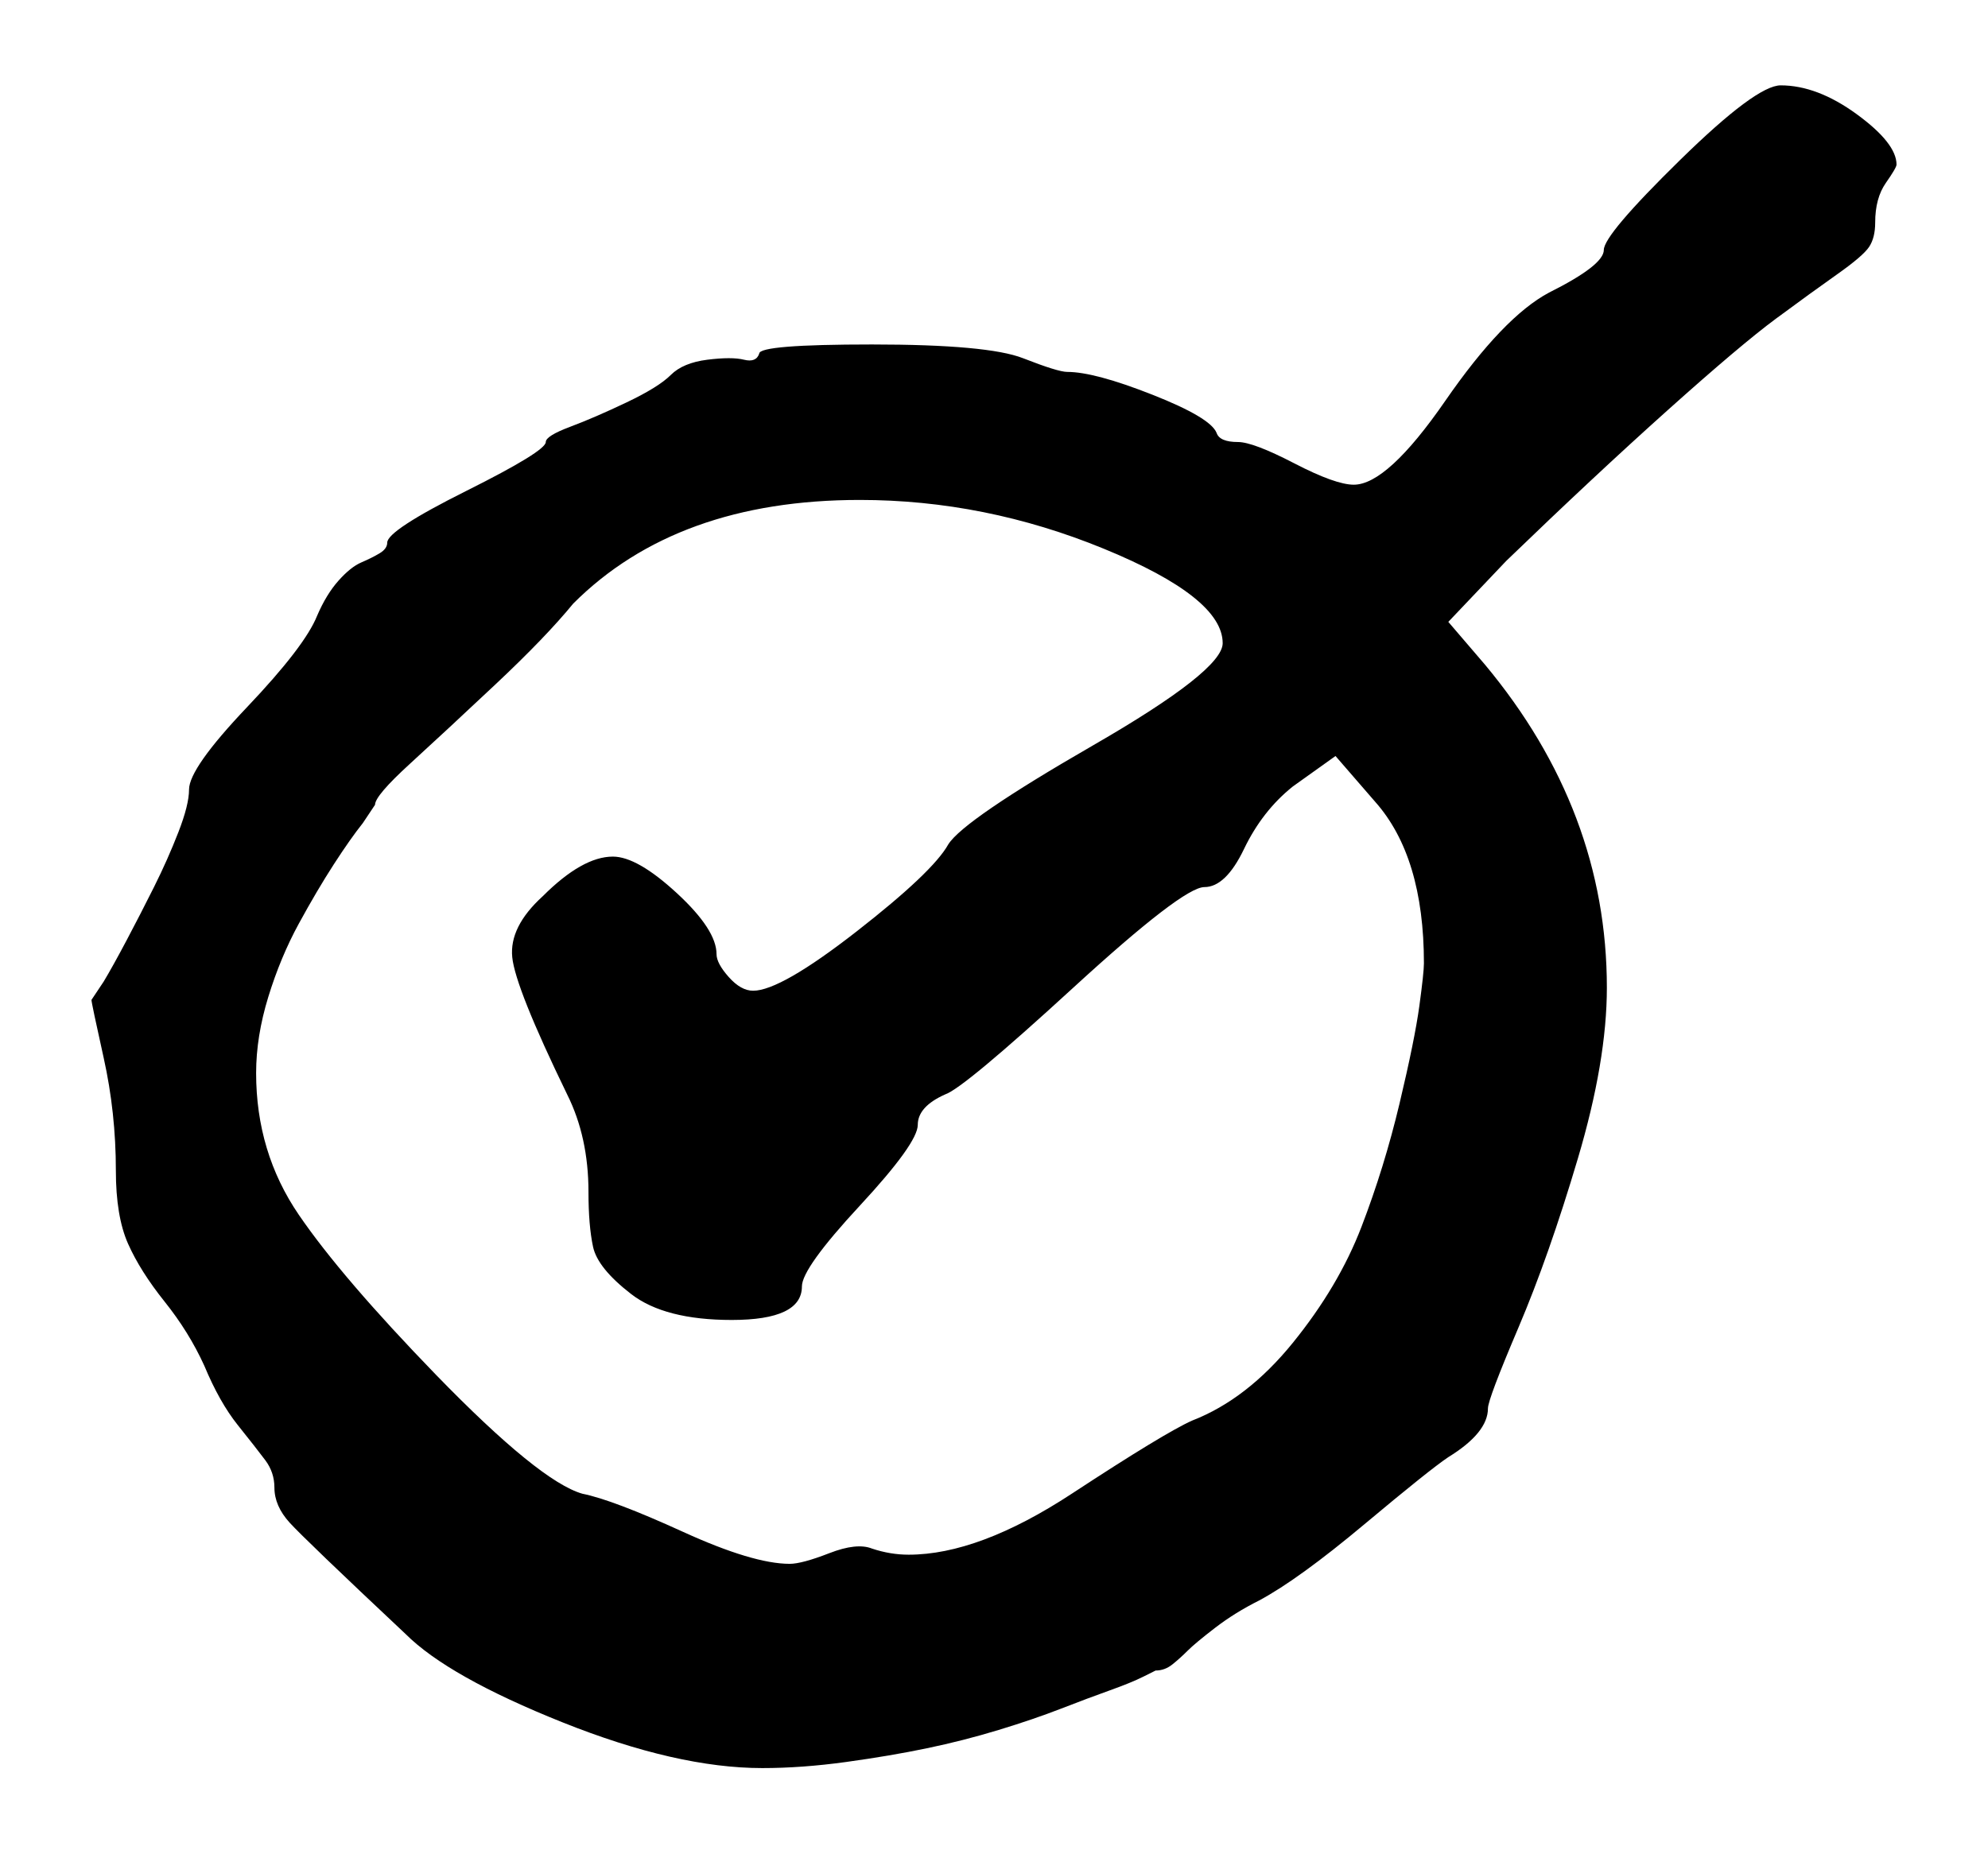
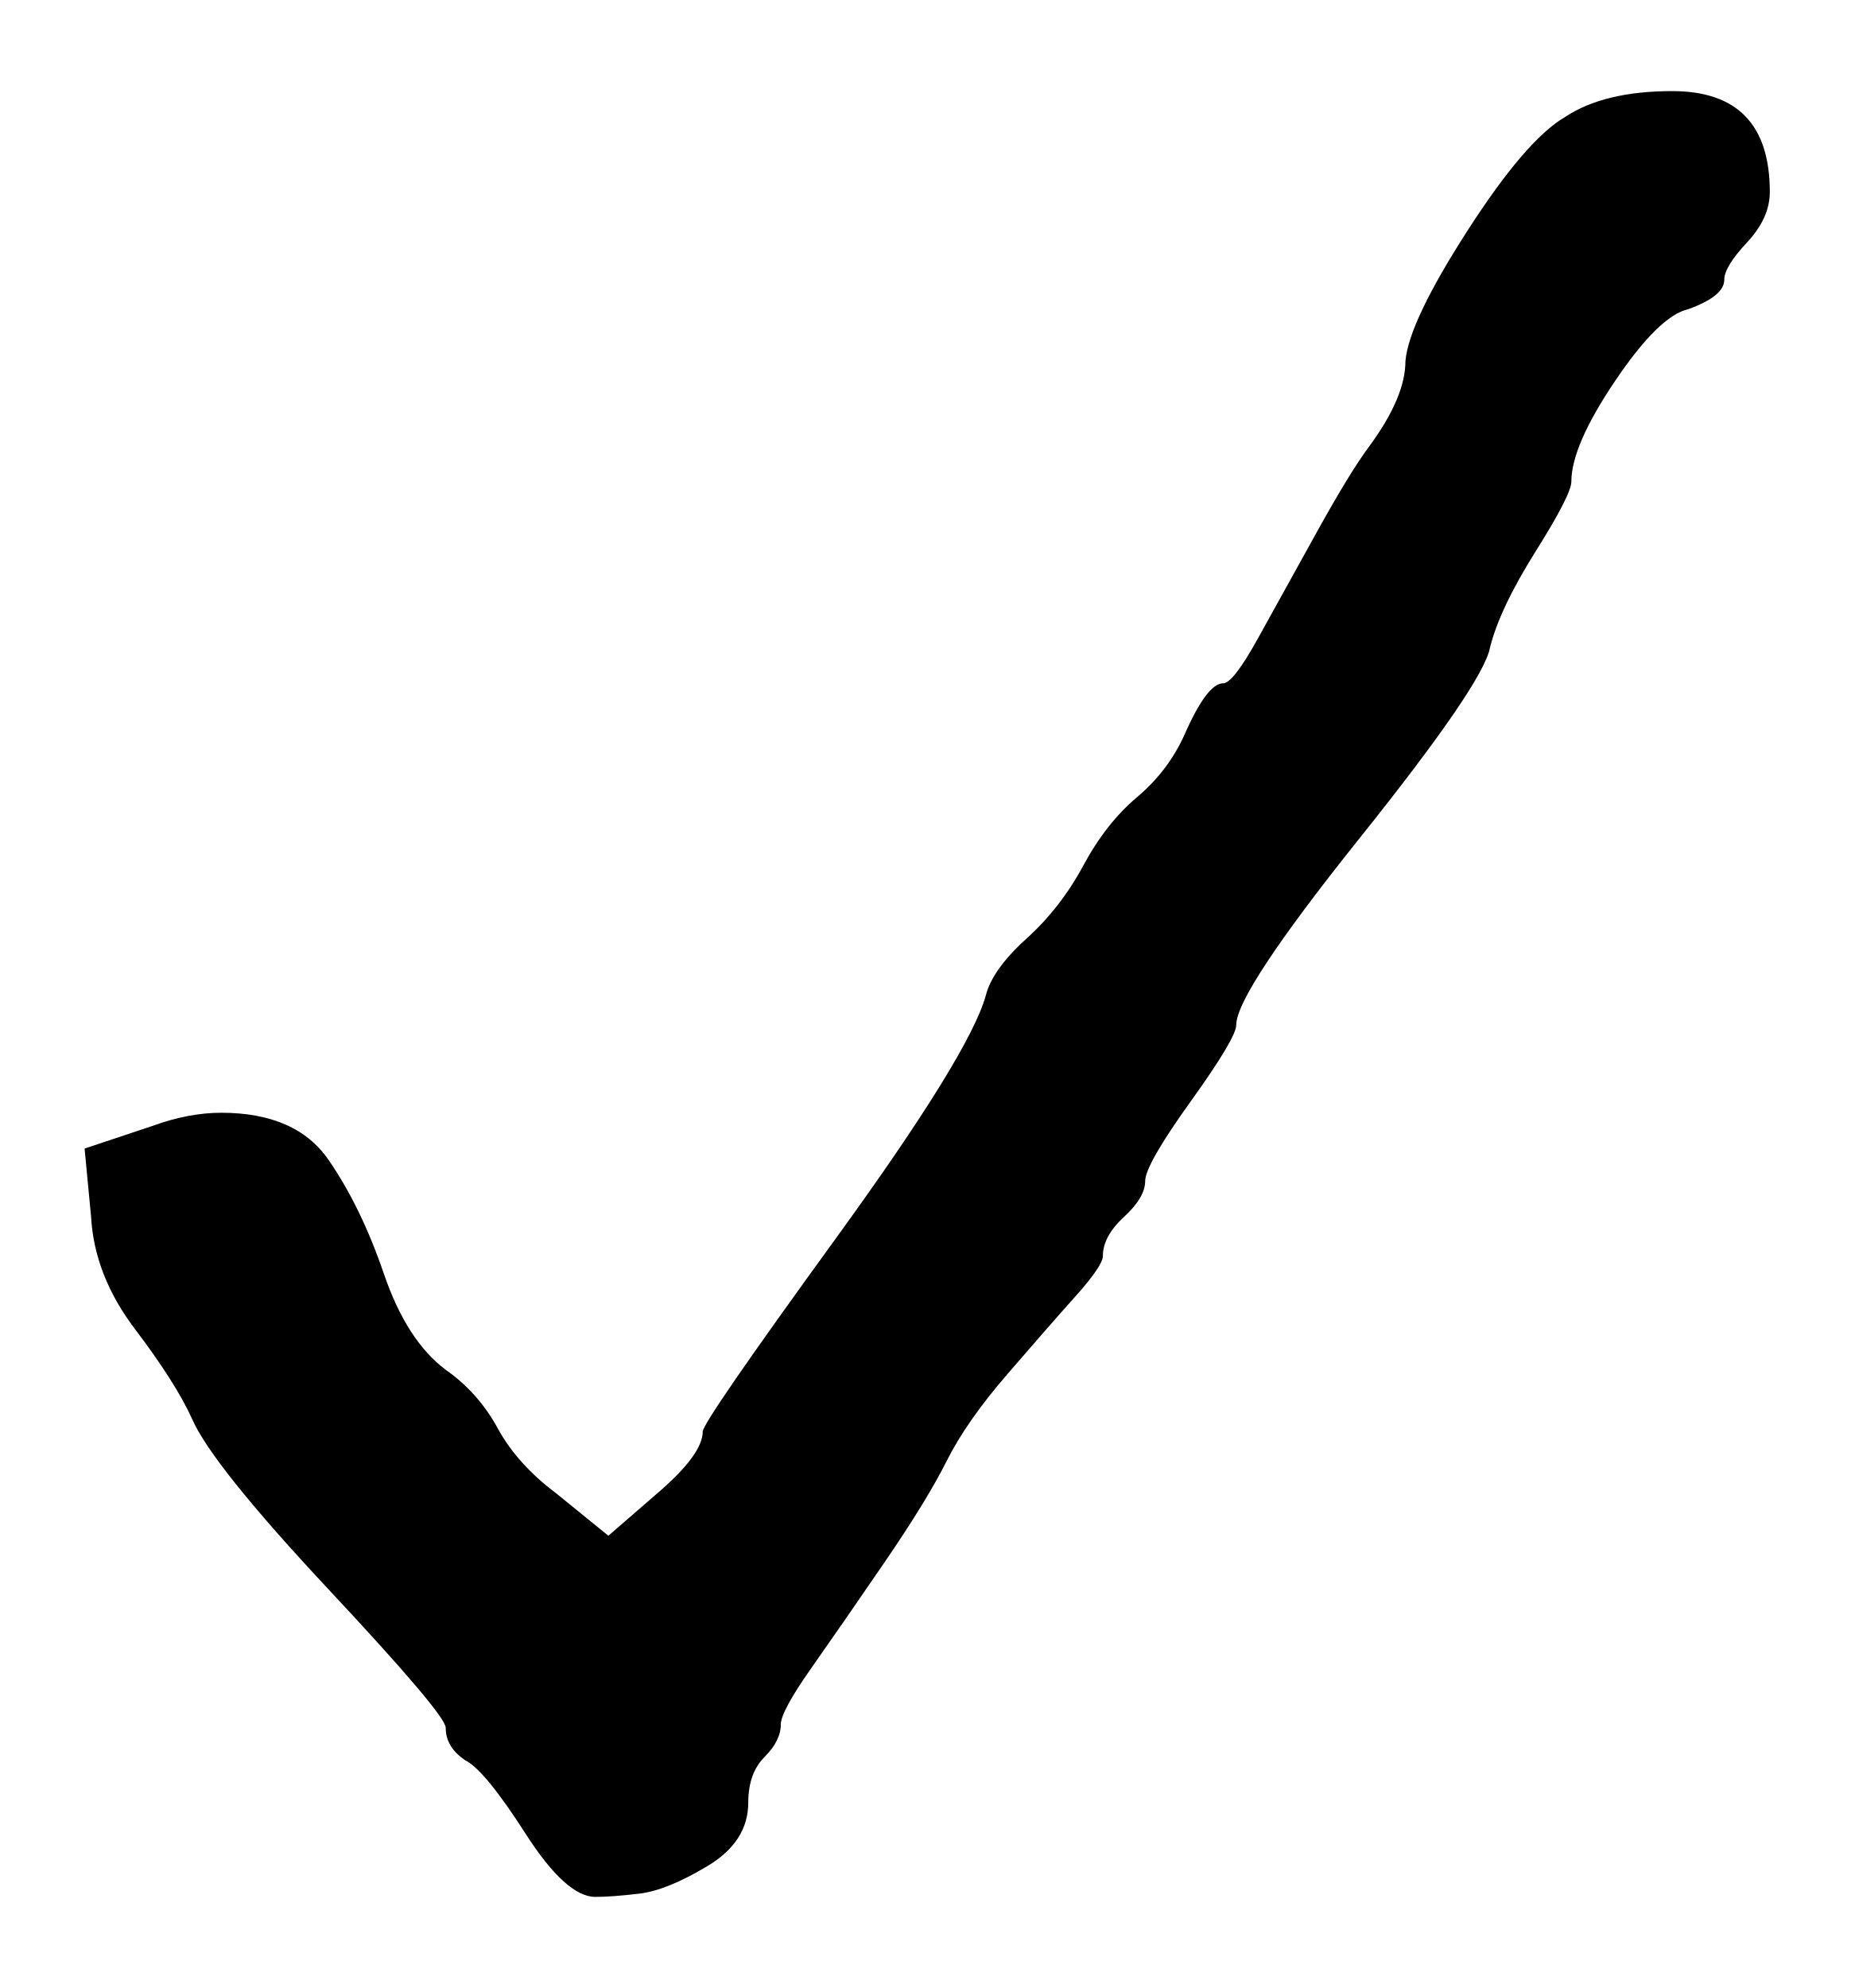
- <svg xmlns="http://www.w3.org/2000/svg" version="1.1" viewBox="42 114 652 608">
-   <path fill="currentColor" d="M72 442l4 -6q3 -5 7.5 -13.5t9 -17.5t8 -18t3.5 -14q0 -7 19 -27t23 -30q3 -7 7 -11.5t7.5 -6t6 -3t2.5 -3.5q0 -4 26 -17t26 -16q0 -2 8 -5t18.5 -8t14.5 -9t12 -5t12 0t5 -2q0 -3 37 -3q38 0 49.5 4.5t14.5 4.5q9 0 28 7.5t21 12.5q1 3 7 3q5 0 18.5 7t19.5 7 q11 0 30 -27.5t34 -35.5q18 -9 18 -14t25 -29.5t33 -24.5q12 0 25 9.5t13 16.5q0 1 -3.5 6t-3.5 13q0 5 -2 8t-10.5 9t-20 14.5t-35.5 30t-53 49.5l-19 20l12 14q40 48 40 106q0 24 -9.5 56t-19.5 55.5t-10 26.5q0 8 -13 16q-6 4 -27.5 22t-34.5 25q-8 4 -14.5 9t-9 7.5 t-5 4.5t-5.5 2l-4 2q-4 2 -11 4.5t-16 6t-20.5 7t-23.5 6t-26.5 4.5t-27.5 2q-28 0 -65.5 -15t-51.5 -29q-33 -31 -38 -36.5t-5 -11.5q0 -5 -3 -9t-9 -11.5t-11 -19.5q-5 -11 -13 -21t-12 -19t-4 -24q0 -19 -4 -37t-4 -19zM443 325q0 -15 -39 -31t-80 -16q-60 0 -94 34 q-9 11 -25.5 26.5t-28 26t-11.5 13.5l-4 6q-4 5 -9.5 13.5t-11.5 19.5t-10 24t-4 25q0 26 14 46.5t45 52.5q34 35 48 39q10 2 33 12.5t35 10.5q4 0 13 -3.5t14 -1.5q6 2 12 2q23 0 53.5 -20t39.5 -24q18 -7 33 -25.5t22.5 -38t12.5 -40.5t6.5 -32t1.5 -14q0 -35 -16 -53 l-13 -15l-14 10q-10 8 -16 20.5t-13 12.5t-43 33t-42 35q-9 4 -9 10t-19 26.5t-19 26.5q0 11 -23 11q-22 0 -33 -8.5t-12.5 -15.5t-1.5 -18q0 -18 -7 -32q-17 -35 -18 -45t10 -20q13 -13 23 -13q8 0 21 12t13 20q0 3 4 7.5t8 4.5q9 0 34 -19.5t30 -28.5q5 -8 47.5 -32.5 t42.5 -33.5z" />
+ <svg xmlns="http://www.w3.org/2000/svg" version="1.1" viewBox="40 115 570 611">
+   <path fill="currentColor" d="M554 143q30 0 30 31q0 8 -7 15.5t-7 11.5q0 5 -11 9q-9 2 -22.5 22t-13.5 31q0 4 -11 21.5t-14 29.5q-2 11 -40 58.5t-38 57.5q0 4 -14 23.5t-14 24.5t-6.5 11t-6.5 12q0 3 -8.5 12.5t-21 24t-18.5 26.5t-19 31t-22.5 32.5t-9.5 17.5q0 5 -5 10t-5 14q0 12 -12.5 19.5 t-21 8.5t-13.5 1q-9 0 -21.5 -19.5t-18.5 -22.5q-6 -4 -6 -10q0 -4 -36 -42.5t-42 -52.5q-5 -11 -17.5 -27.5t-13.5 -34.5l-2 -21l21 -7q11 -4 21 -4q23 0 33 14.5t17 35t19 29.5q10 7 16 18t18 20l16 13l15 -13q14 -12 14 -19q0 -3 41 -59.5t46 -74.5q2 -8 12.5 -17.5 t17.5 -22.5t16.5 -21t14.5 -19q7 -16 12 -16q3 0 10.5 -13.5t18 -32.5t16.5 -27q11 -15 11 -26q1 -12 19 -40t30 -35q12 -8 33 -8z" />
</svg>
